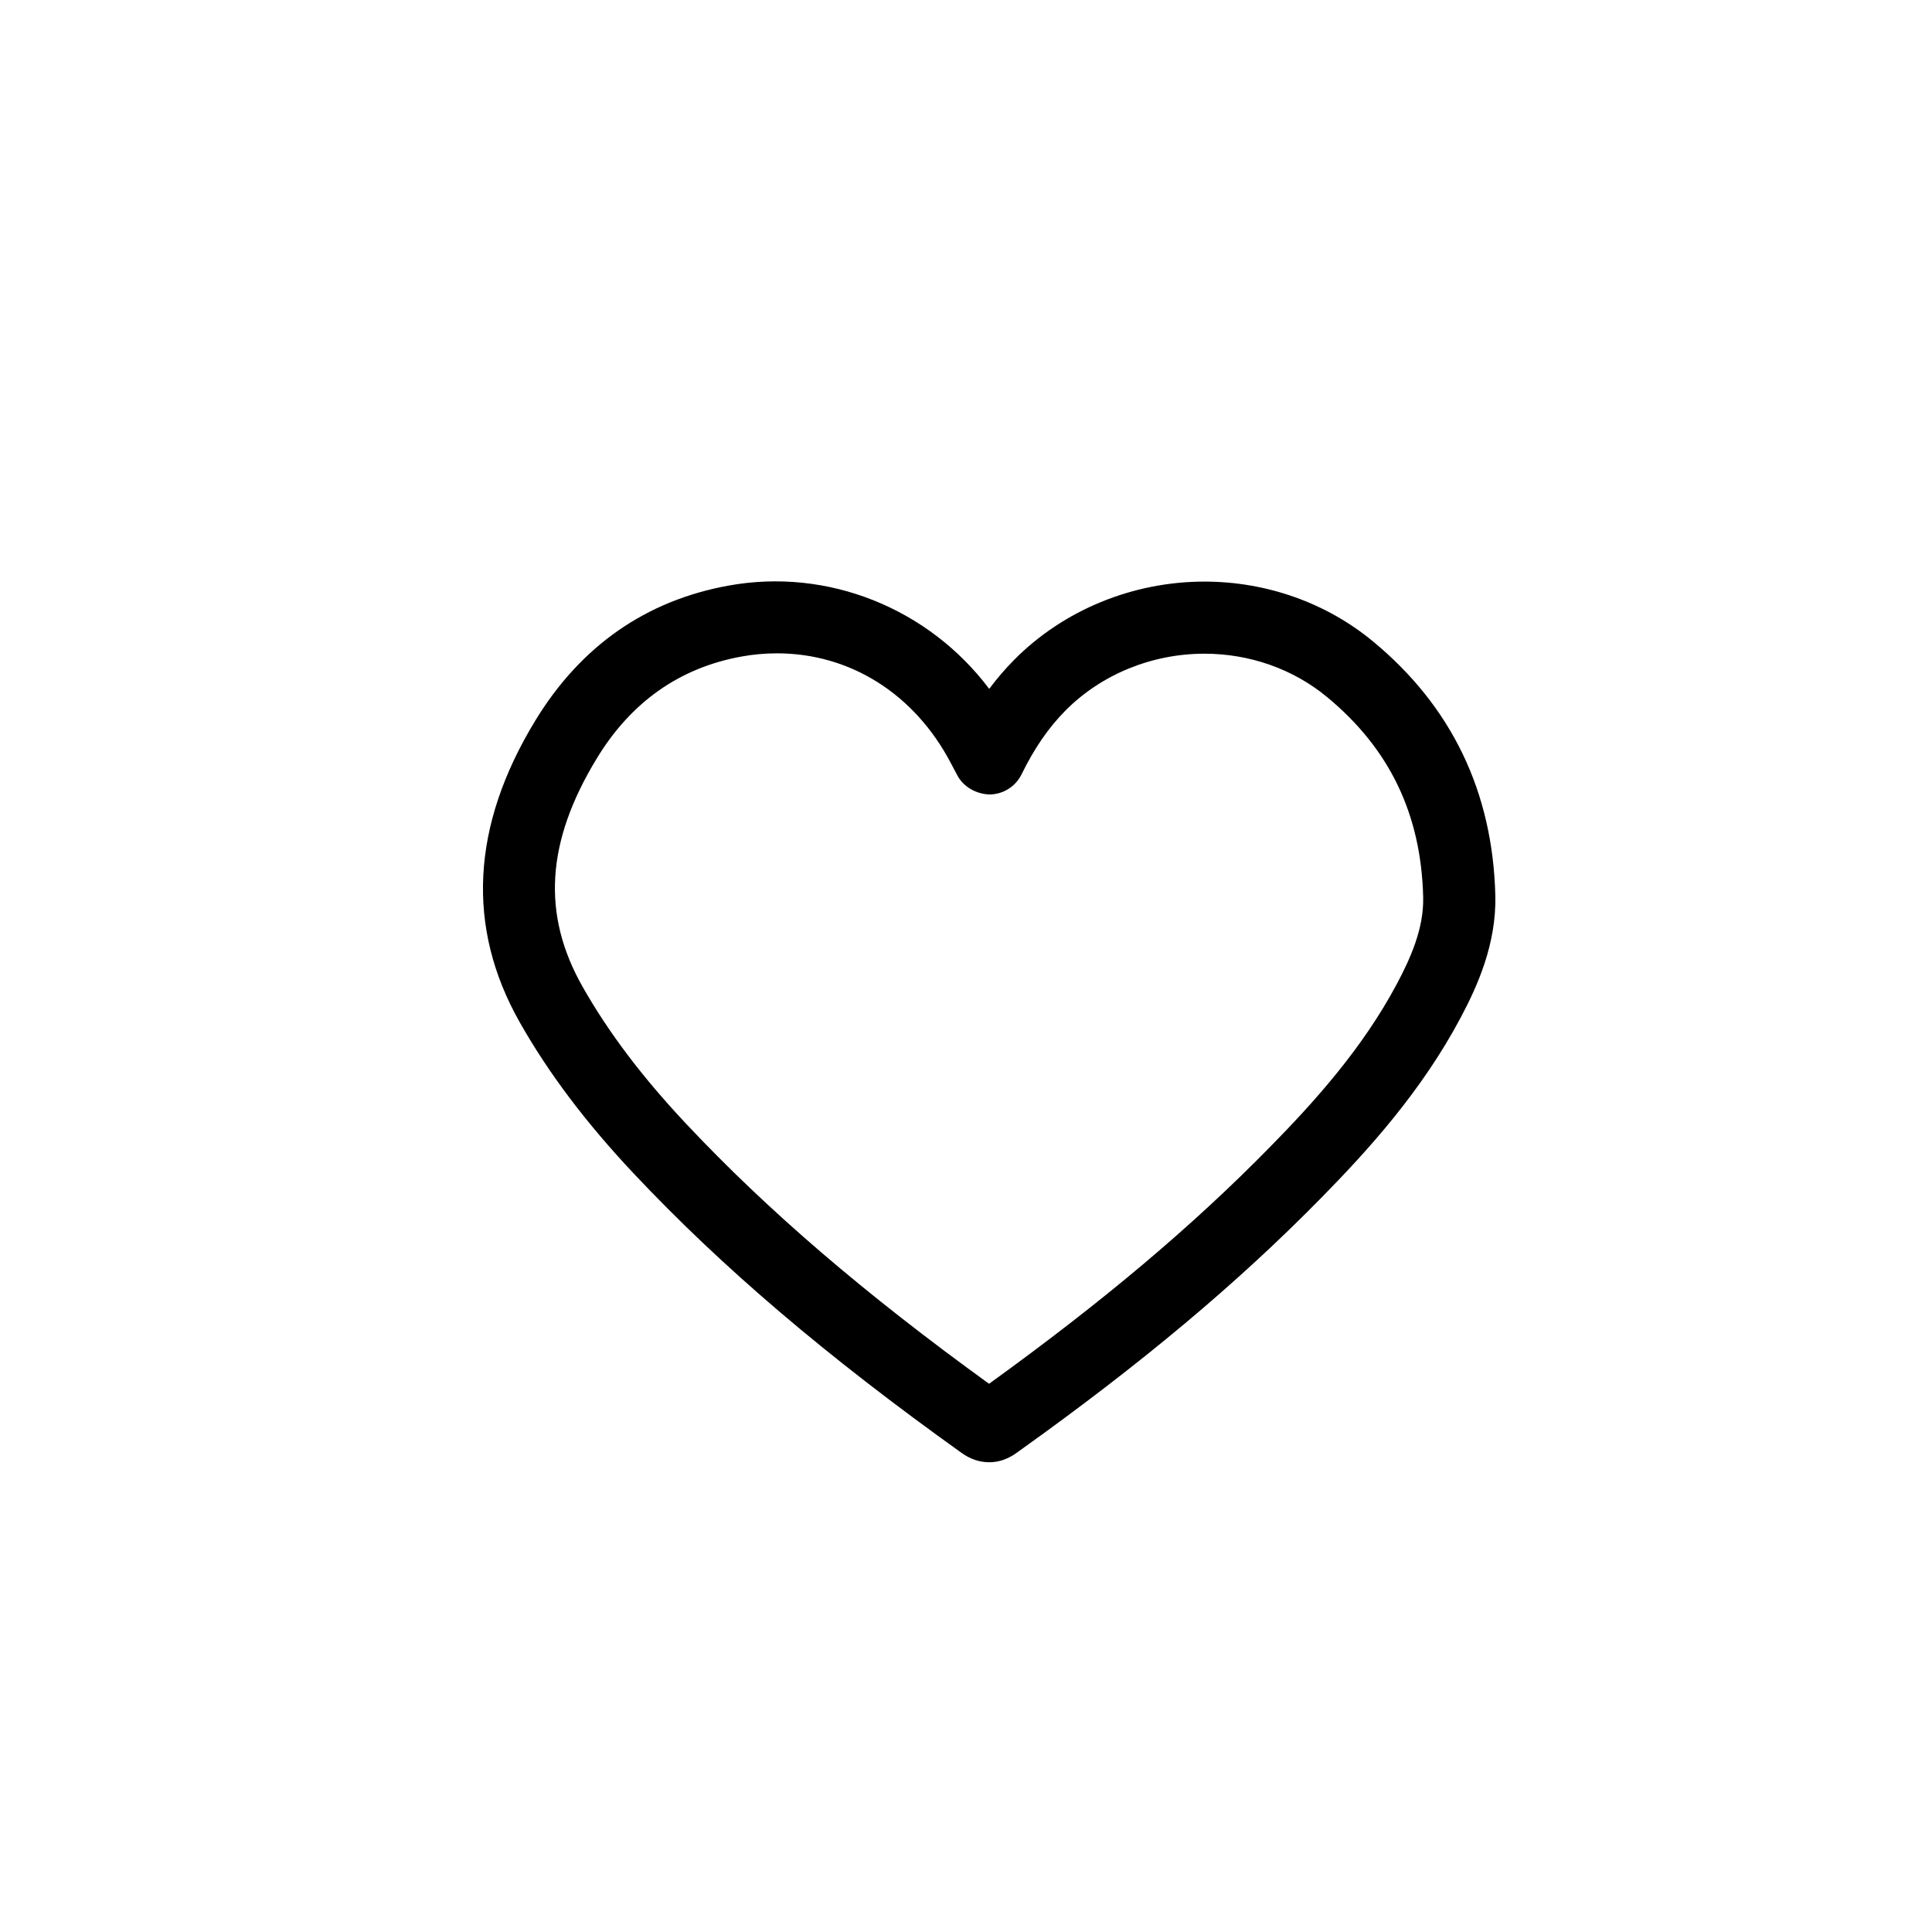
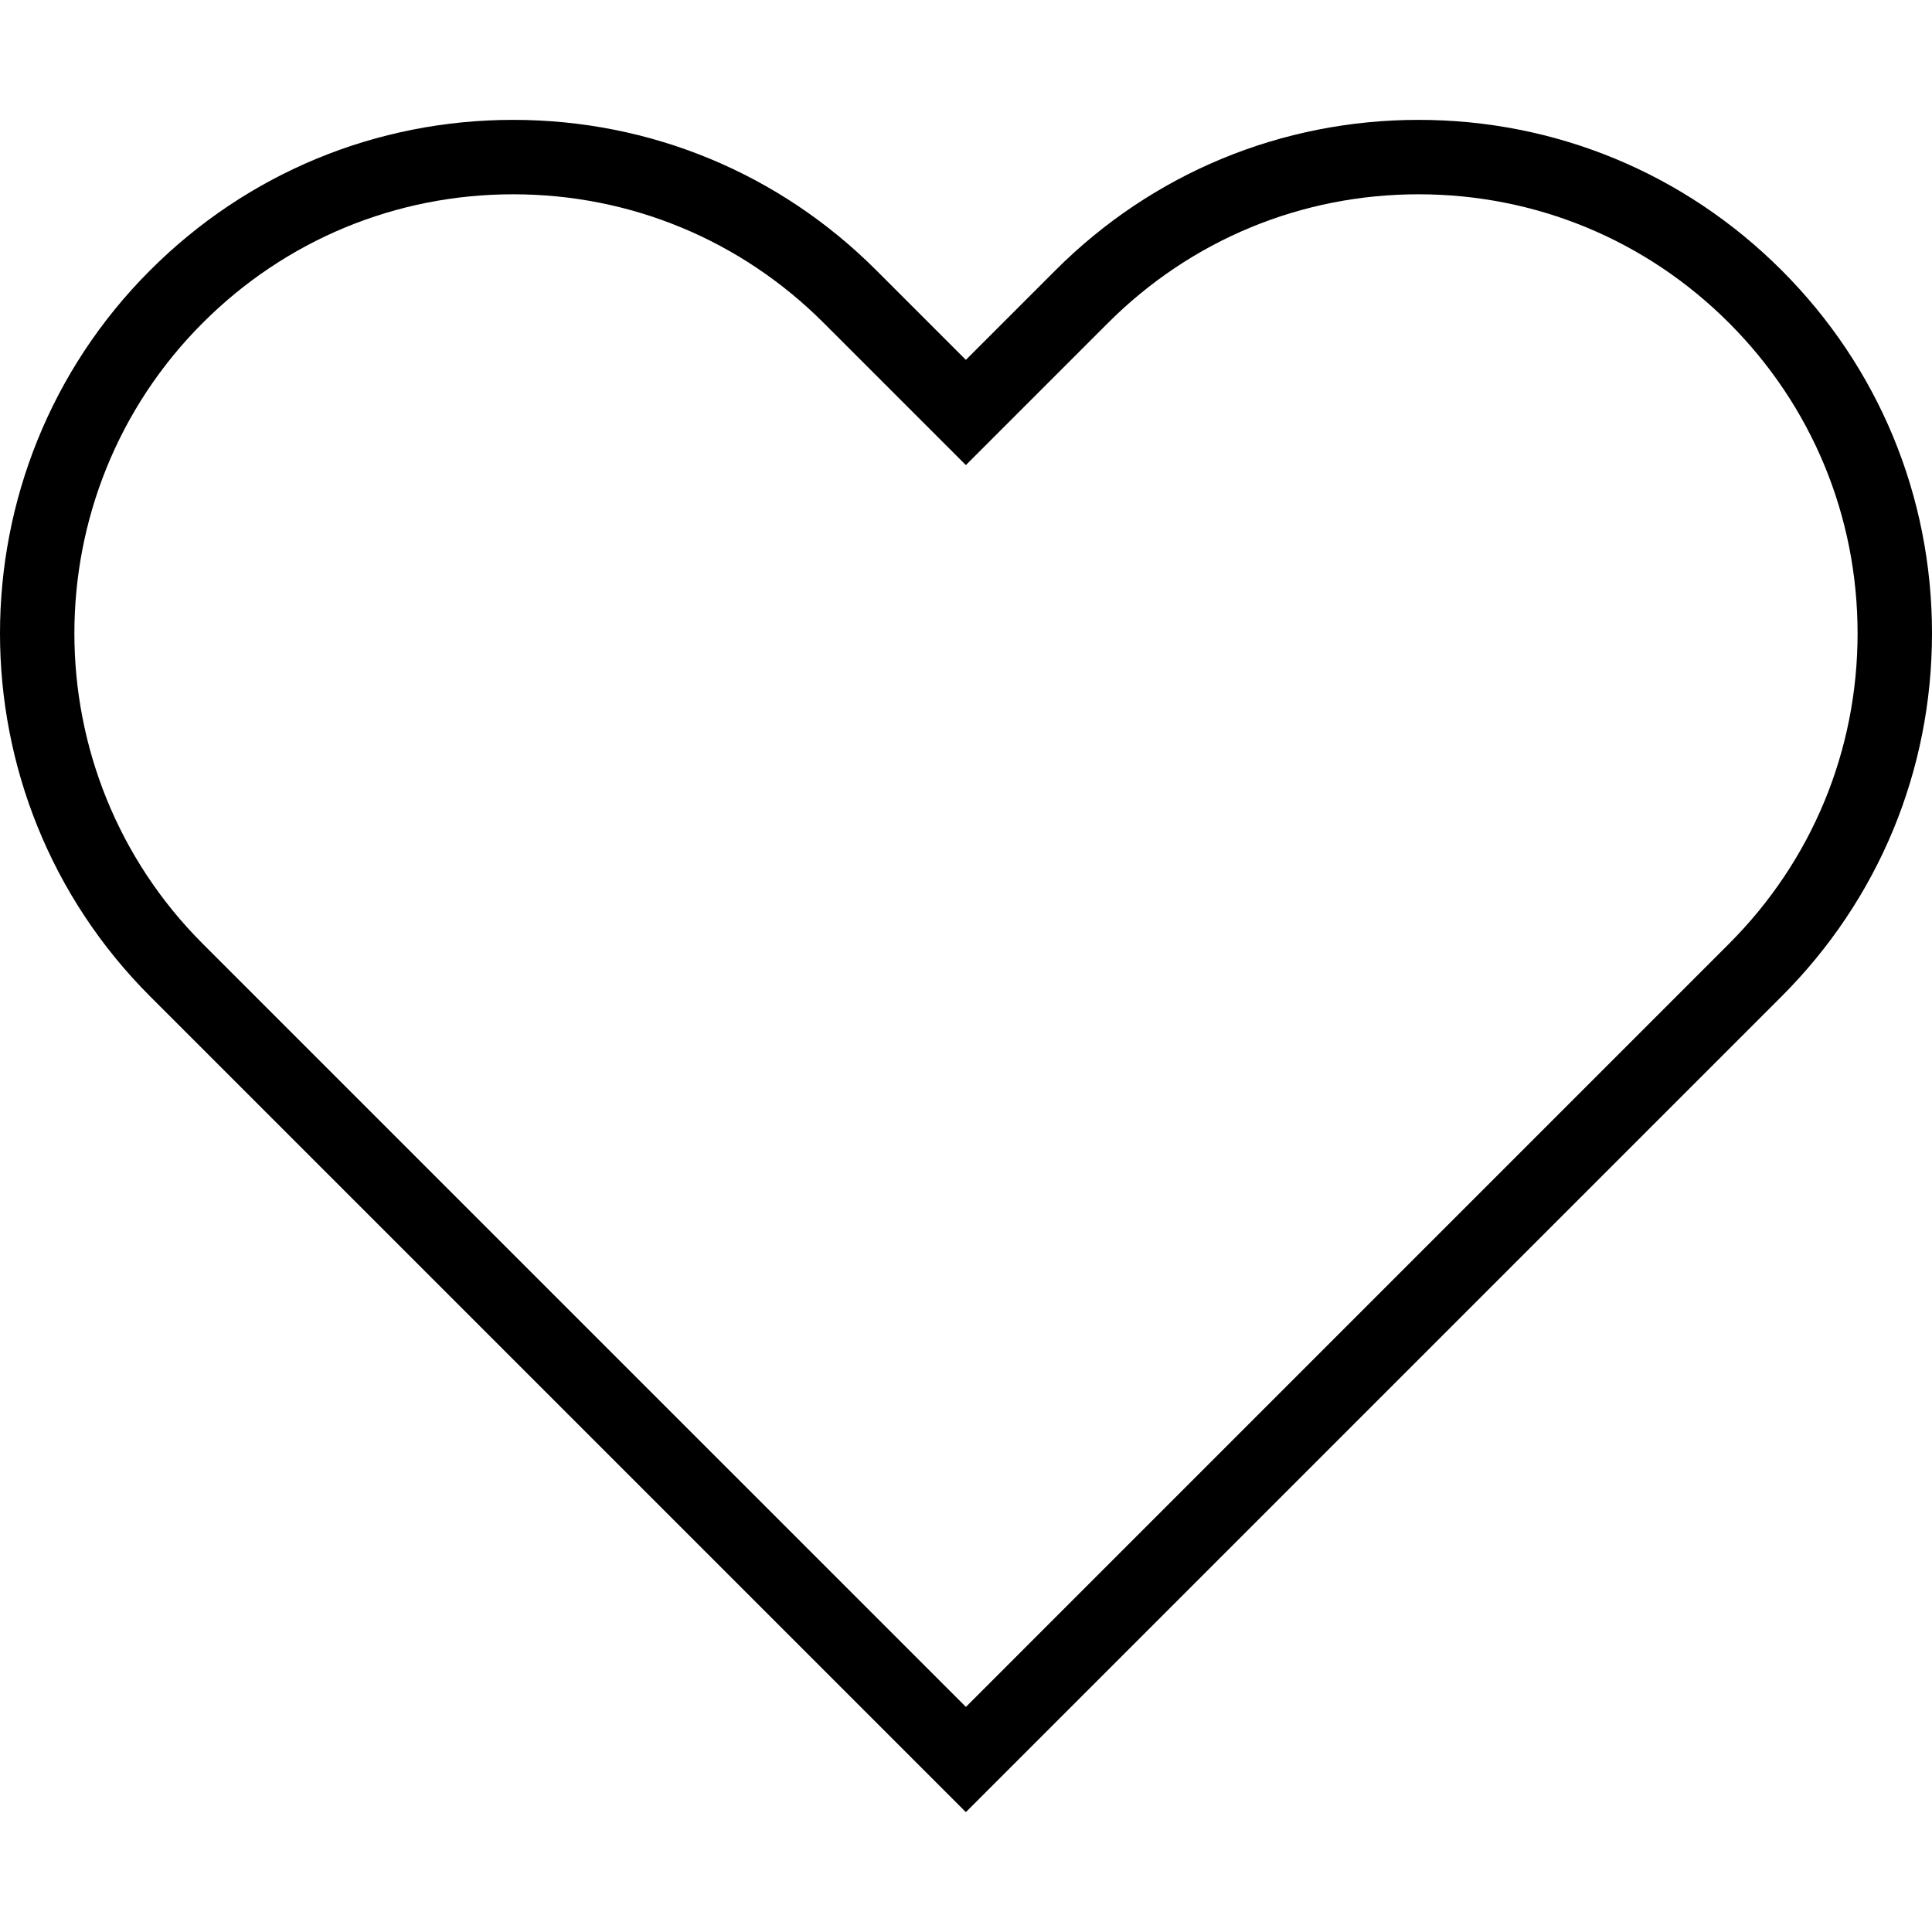
- <svg xmlns="http://www.w3.org/2000/svg" enable-background="new 0 0 91 91" id="Layer_1" version="1.1" viewBox="0 0 91 91" width="91px" xml:space="preserve">
+ <svg xmlns="http://www.w3.org/2000/svg" version="1.1" id="Capa_1" x="0px" y="0px" viewBox="0 0 333.701 333.701" style="enable-background:new 0 0 333.701 333.701;" xml:space="preserve">
  <g>
-     <path d="M64.666,30.208c-2.195-1.816-5.014-2.814-7.936-2.814c-3.375,0-6.642,1.342-8.962,3.686   c-0.417,0.422-0.808,0.875-1.175,1.367c-2.841-3.781-7.588-5.721-12.283-4.863c-3.896,0.707-6.959,2.848-9.098,6.359   c-3.018,4.957-3.265,9.738-0.73,14.211c1.355,2.393,3.113,4.725,5.375,7.129c4.143,4.404,9.047,8.584,15.434,13.15   c0.408,0.293,0.845,0.441,1.301,0.441c0.702,0,1.176-0.355,1.411-0.529c5.763-4.115,10.29-7.908,14.248-11.943   c2.21-2.252,4.718-5.02,6.552-8.477c0.786-1.477,1.682-3.465,1.629-5.736C70.314,37.302,68.375,33.271,64.666,30.208z    M65.801,46.331c-1.633,3.074-3.937,5.611-5.977,7.689c-3.66,3.732-7.845,7.264-13.238,11.158   c-5.869-4.246-10.412-8.145-14.252-12.229c-2.073-2.203-3.674-4.32-4.895-6.475c-1.933-3.41-1.718-6.832,0.678-10.764   c1.612-2.648,3.9-4.258,6.802-4.785c0.556-0.102,1.119-0.152,1.674-0.152c3.44,0,6.487,1.9,8.208,5.199l0.292,0.551   c0.3,0.563,0.918,0.883,1.528,0.898c0.639-0.012,1.216-0.377,1.497-0.951c0.604-1.232,1.263-2.188,2.067-3.002   c1.686-1.701,4.071-2.678,6.545-2.678c2.133,0,4.182,0.723,5.771,2.037c2.956,2.441,4.438,5.531,4.533,9.439   C67.067,43.741,66.43,45.147,65.801,46.331z" />
+     <path d="M166.828,312.996L25.932,172.101c-34.576-34.576-34.576-90.837,0-125.42C42.681,29.933,64.95,20.704,88.639,20.704   s45.965,9.229,62.713,25.977l15.476,15.476l15.476-15.476c16.748-16.748,39.024-25.977,62.713-25.977s45.952,9.229,62.707,25.977   c16.755,16.748,25.977,39.024,25.977,62.713s-9.229,45.958-25.977,62.707L166.828,312.996z M88.639,33.558   c-20.257,0-39.3,7.892-53.619,22.211c-29.563,29.57-29.563,77.675,0,107.245l131.814,131.808l131.802-131.808   c14.325-14.325,22.211-33.362,22.211-53.619s-7.892-39.3-22.211-53.626c-14.325-14.325-33.362-22.211-53.619-22.211   s-39.3,7.892-53.626,22.211l-24.563,24.563l-24.563-24.563C127.939,41.45,108.896,33.558,88.639,33.558z" />
  </g>
+   <g>
+ </g>
+   <g>
+ </g>
+   <g>
+ </g>
+   <g>
+ </g>
+   <g>
+ </g>
+   <g>
+ </g>
+   <g>
+ </g>
+   <g>
+ </g>
+   <g>
+ </g>
+   <g>
+ </g>
+   <g>
+ </g>
+   <g>
+ </g>
+   <g>
+ </g>
+   <g>
+ </g>
+   <g>
+ </g>
</svg>
